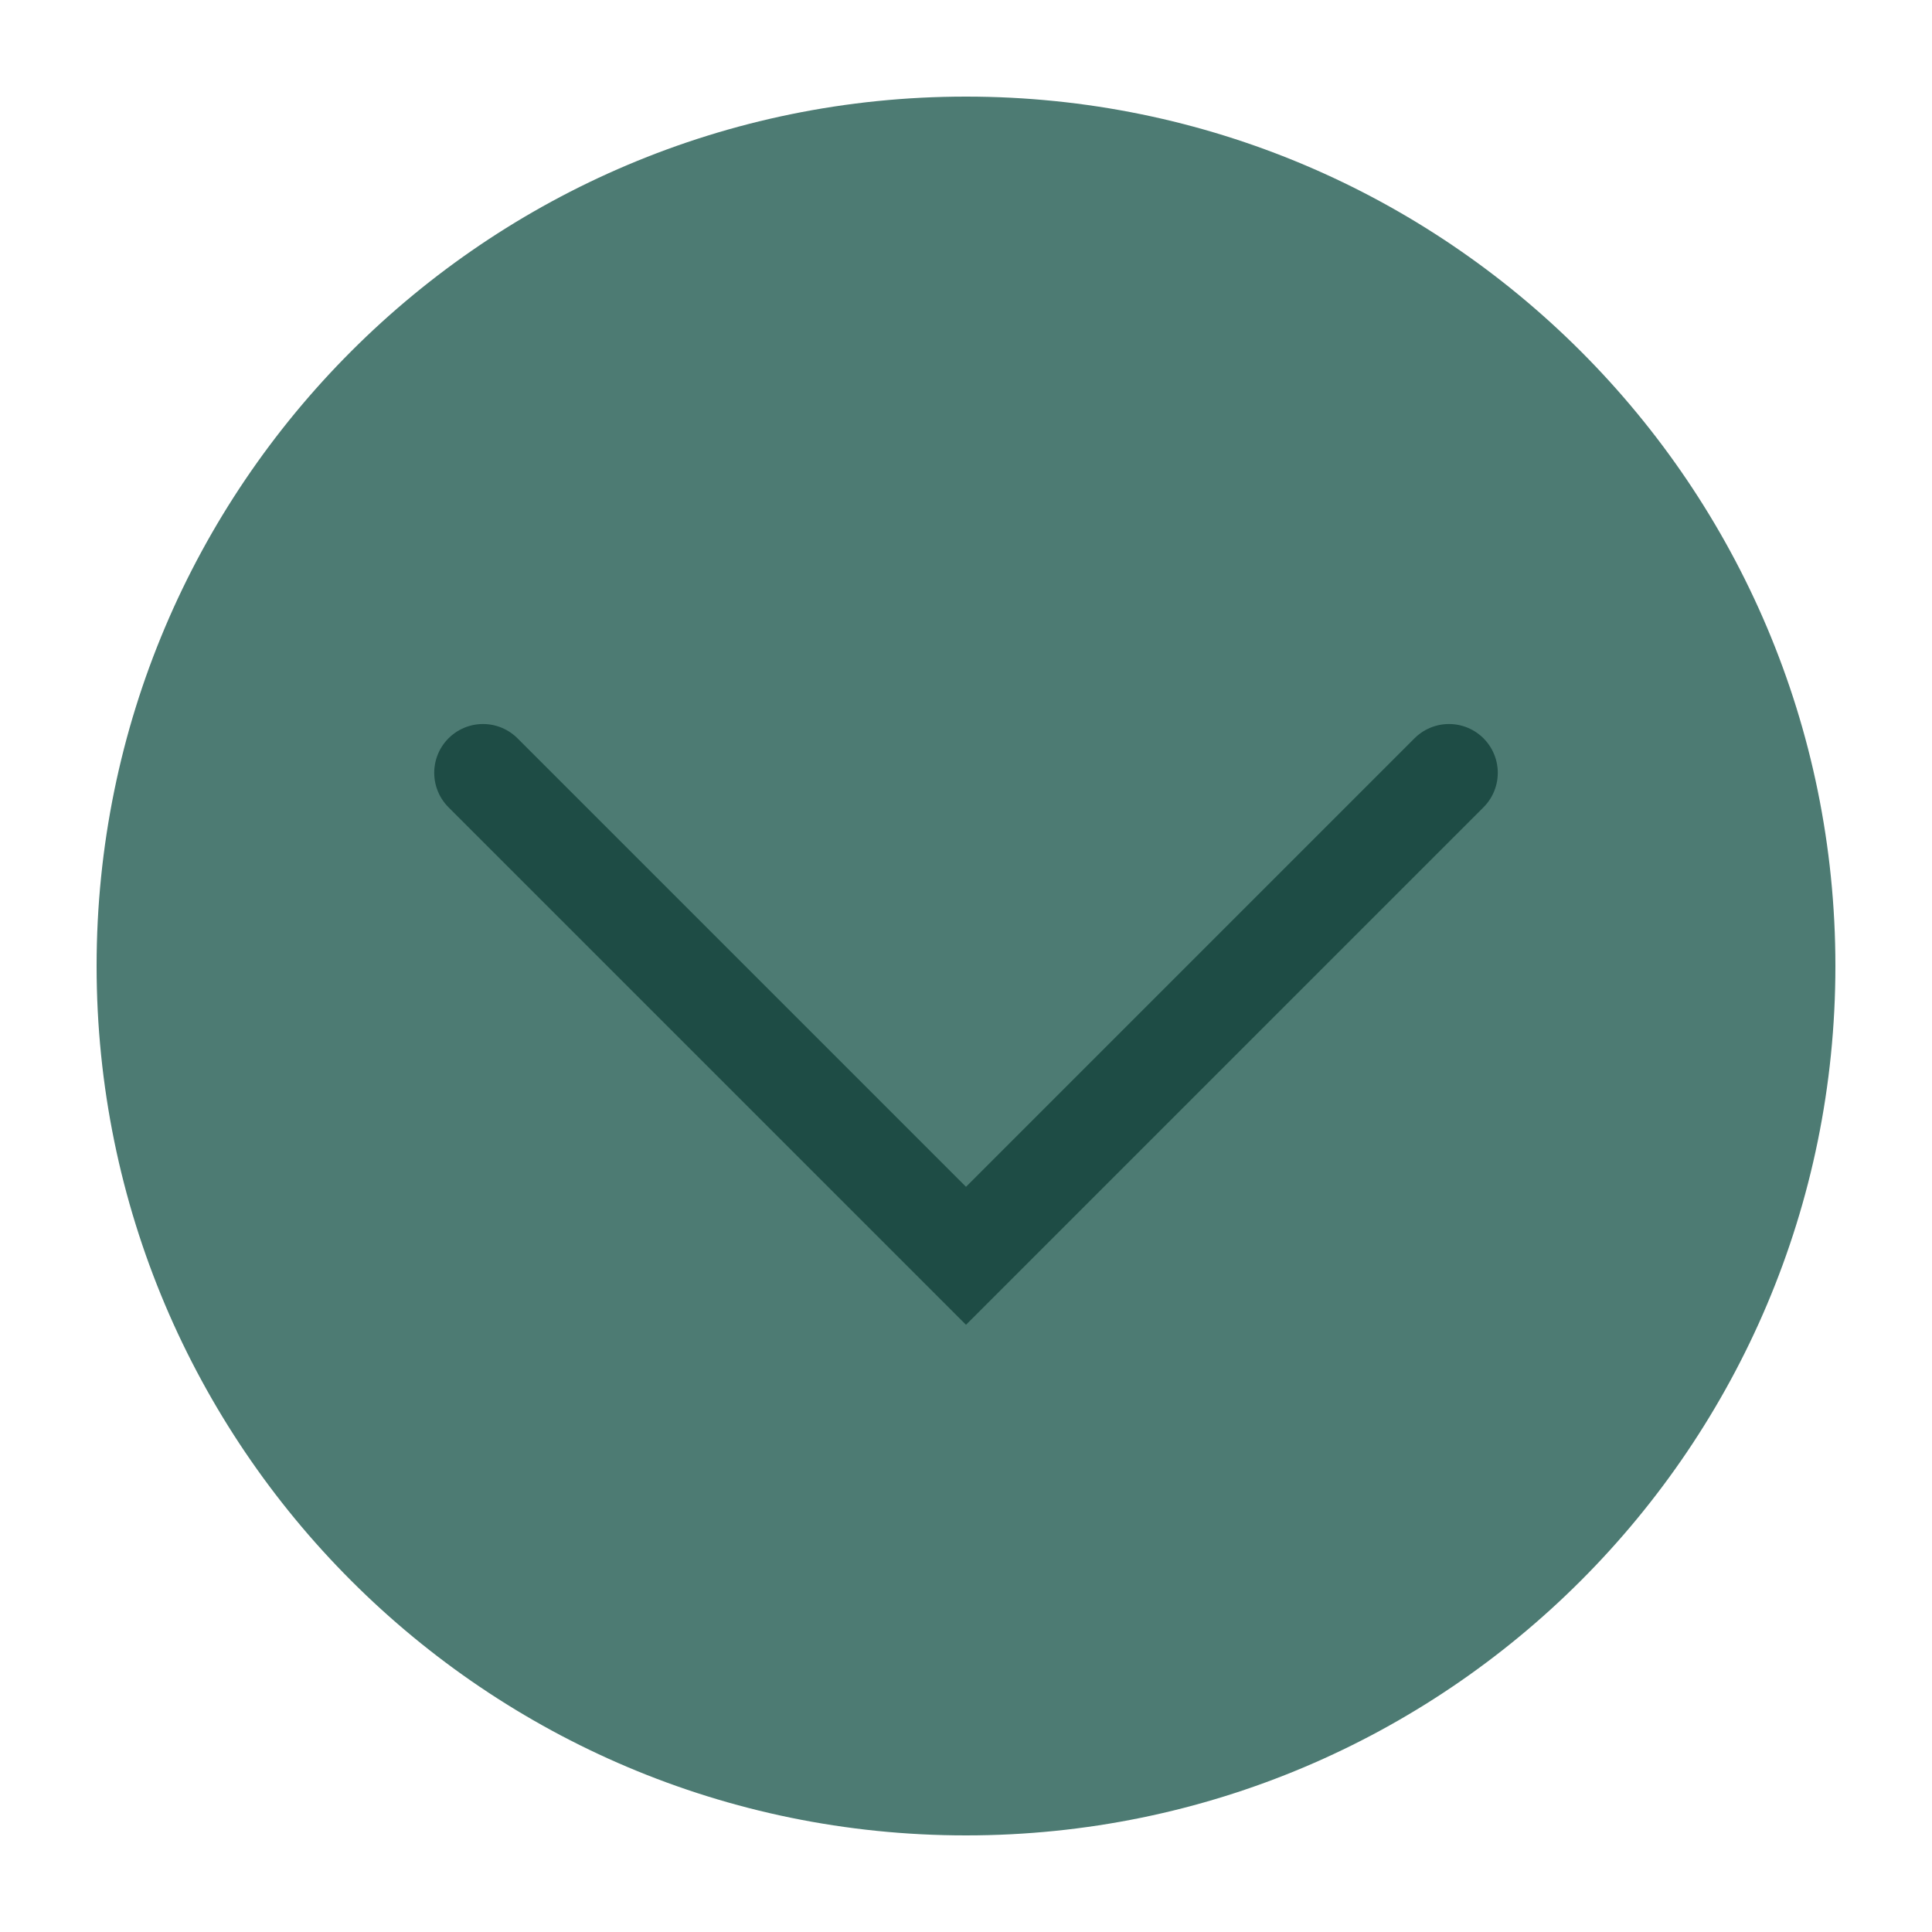
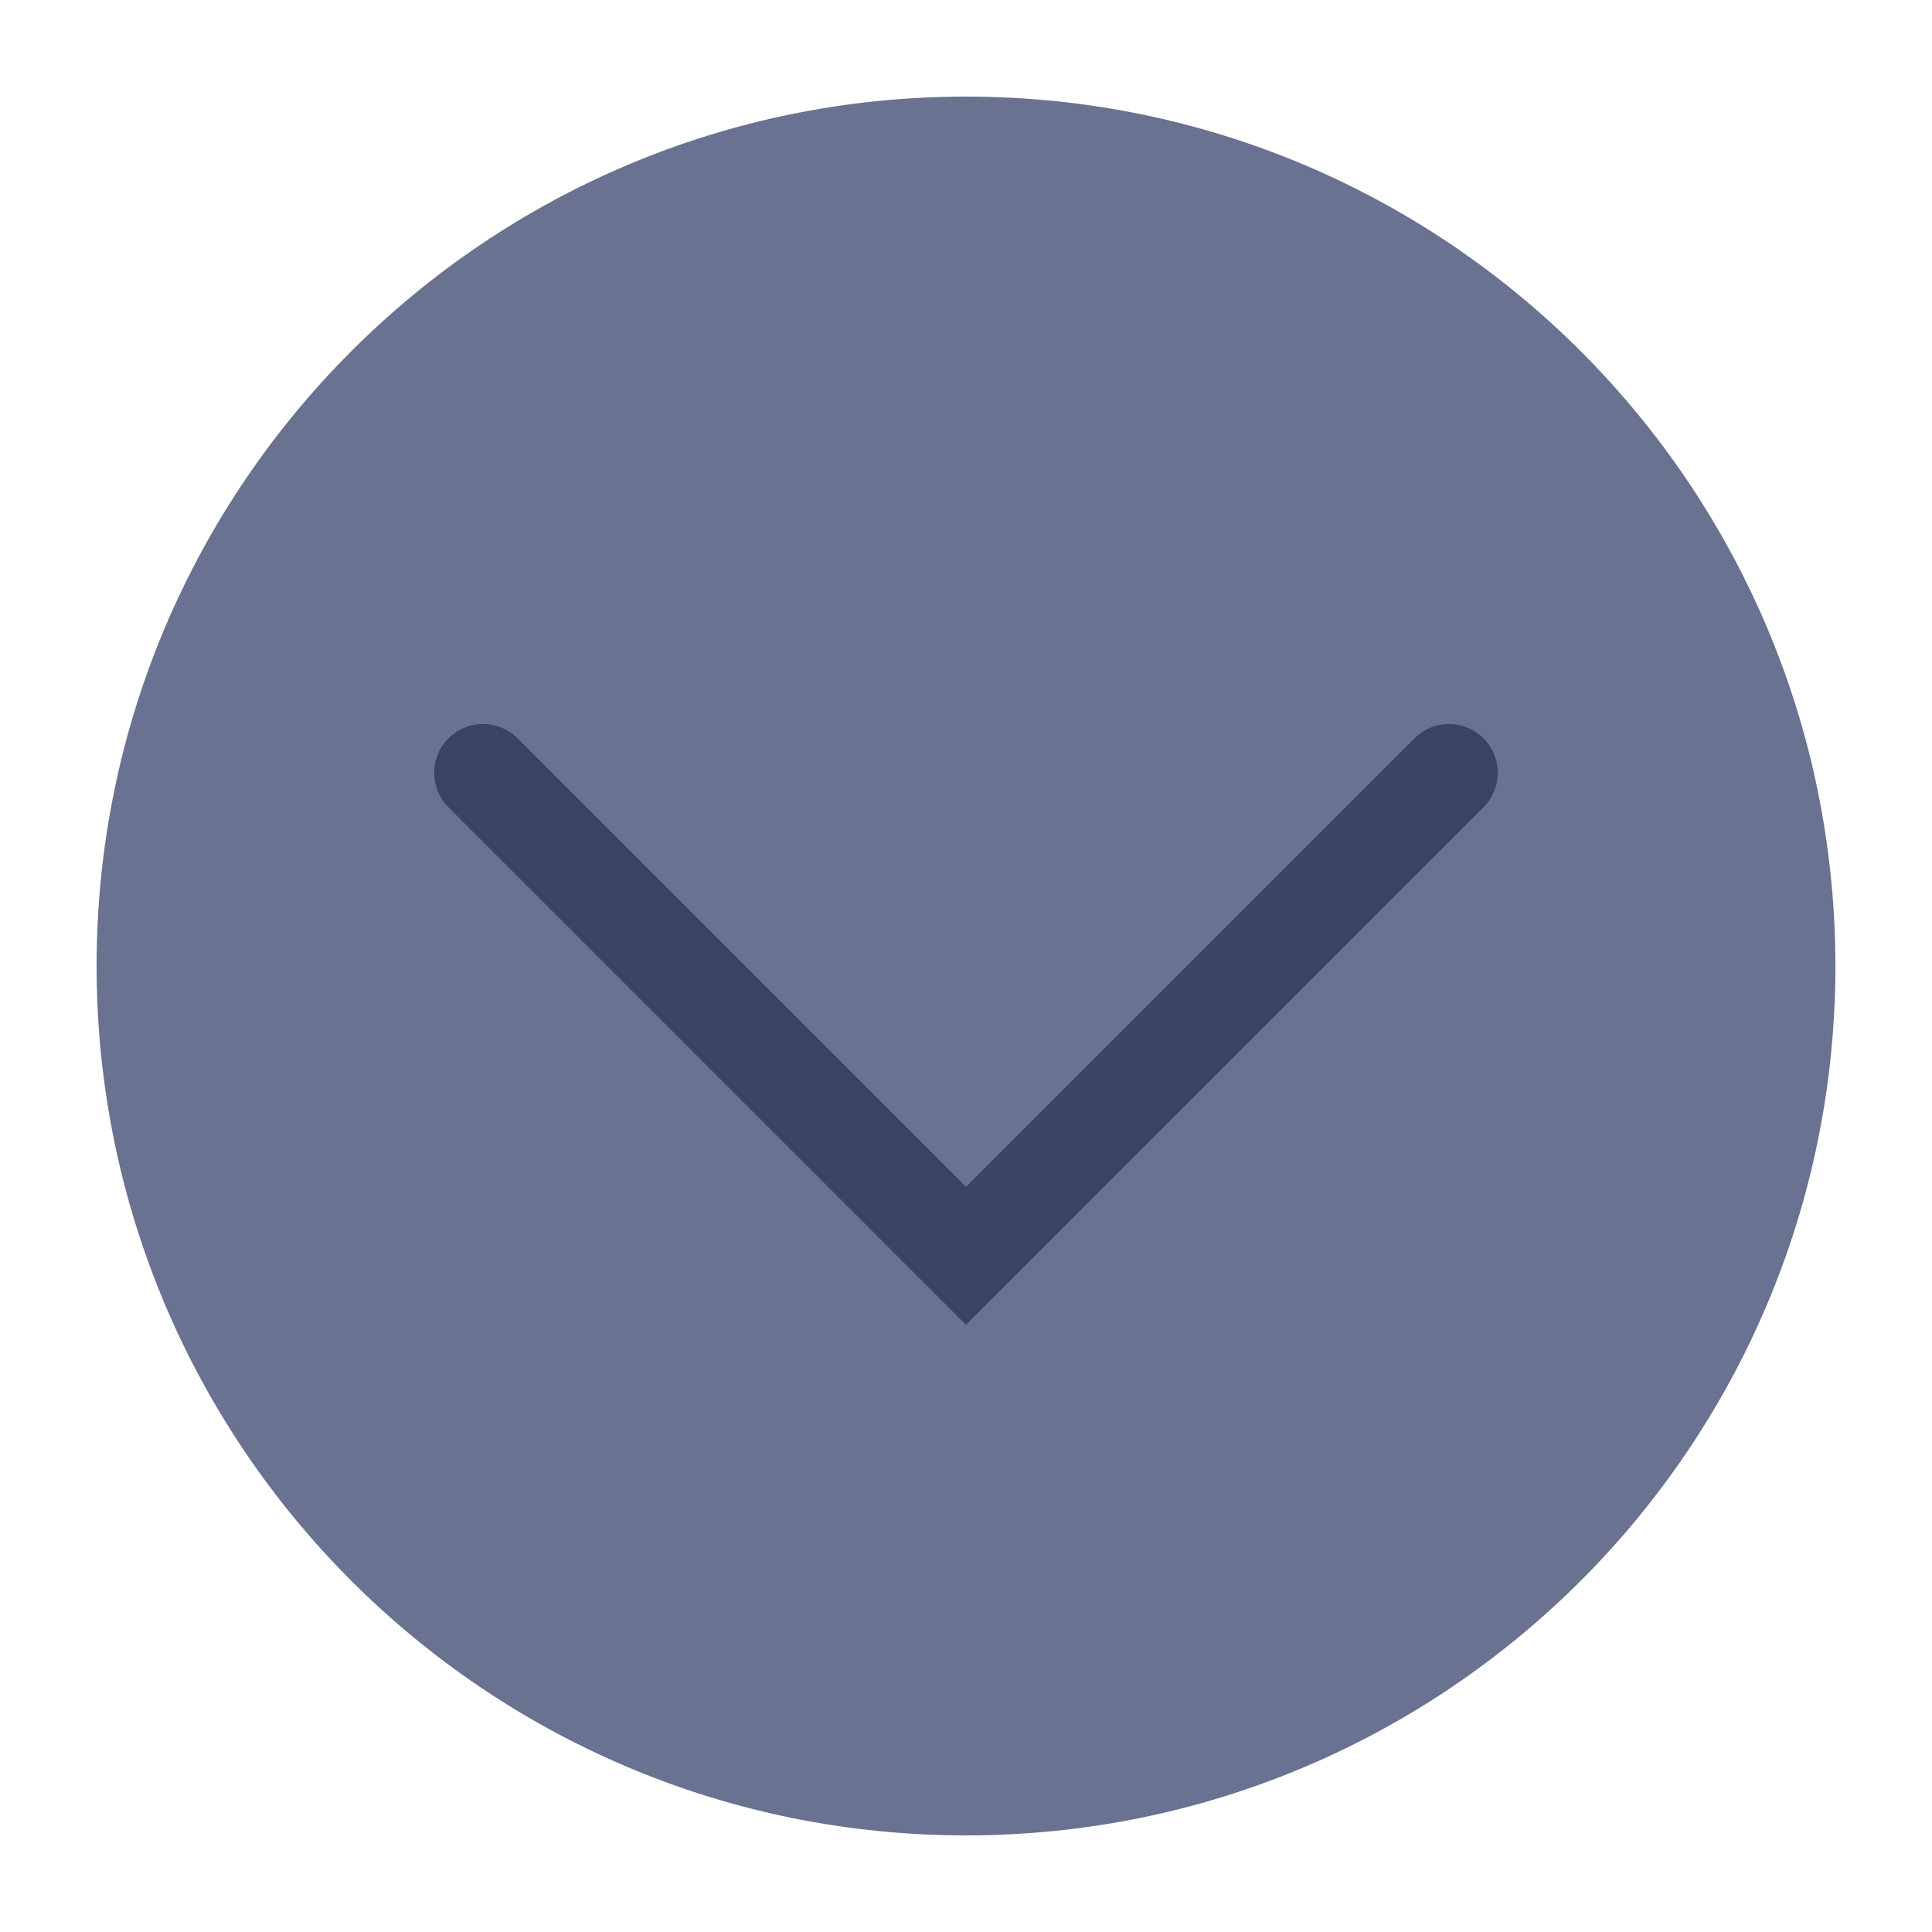
<svg xmlns="http://www.w3.org/2000/svg" viewBox="0 0 50 50" version="1.2" baseProfile="tiny">
  <defs>
</defs>
  <g fill="none" stroke="black" stroke-width="1" fill-rule="evenodd" stroke-linecap="square" stroke-linejoin="bevel">
-     <g fill="#4d7b73" fill-opacity="1" stroke="none" transform="matrix(2.5,0,0,2.5,2.5,2.5)" font-family="Iosevka Term Curly" font-size="12" font-weight="500" font-style="normal">
+     <g fill="#6a7291" fill-opacity="1" stroke="none" transform="matrix(2.5,0,0,2.5,2.5,2.5)" font-family="Iosevka Term Curly" font-size="12" font-weight="500" font-style="normal">
      <circle cx="9" cy="9" r="9" />
    </g>
-     <g fill="none" stroke="#1e4c45" stroke-opacity="1" stroke-width="1.01" stroke-linecap="round" stroke-linejoin="miter" stroke-miterlimit="2" transform="matrix(2.5,0,0,2.5,2.5,2.5)" font-family="Iosevka Term Curly" font-size="12" font-weight="500" font-style="normal">
+     <g fill="none" stroke="#3b4363" stroke-opacity="1" stroke-width="1.01" stroke-linecap="round" stroke-linejoin="miter" stroke-miterlimit="2" transform="matrix(2.5,0,0,2.5,2.5,2.5)" font-family="Iosevka Term Curly" font-size="12" font-weight="500" font-style="normal">
      <polyline fill="none" vector-effect="none" points="4,7 9,12 14,7 " />
    </g>
    <g fill="none" stroke="#000000" stroke-opacity="1" stroke-width="1" stroke-linecap="square" stroke-linejoin="bevel" transform="matrix(1,0,0,1,0,0)" font-family="Iosevka Term Curly" font-size="12" font-weight="500" font-style="normal">
</g>
  </g>
</svg>
